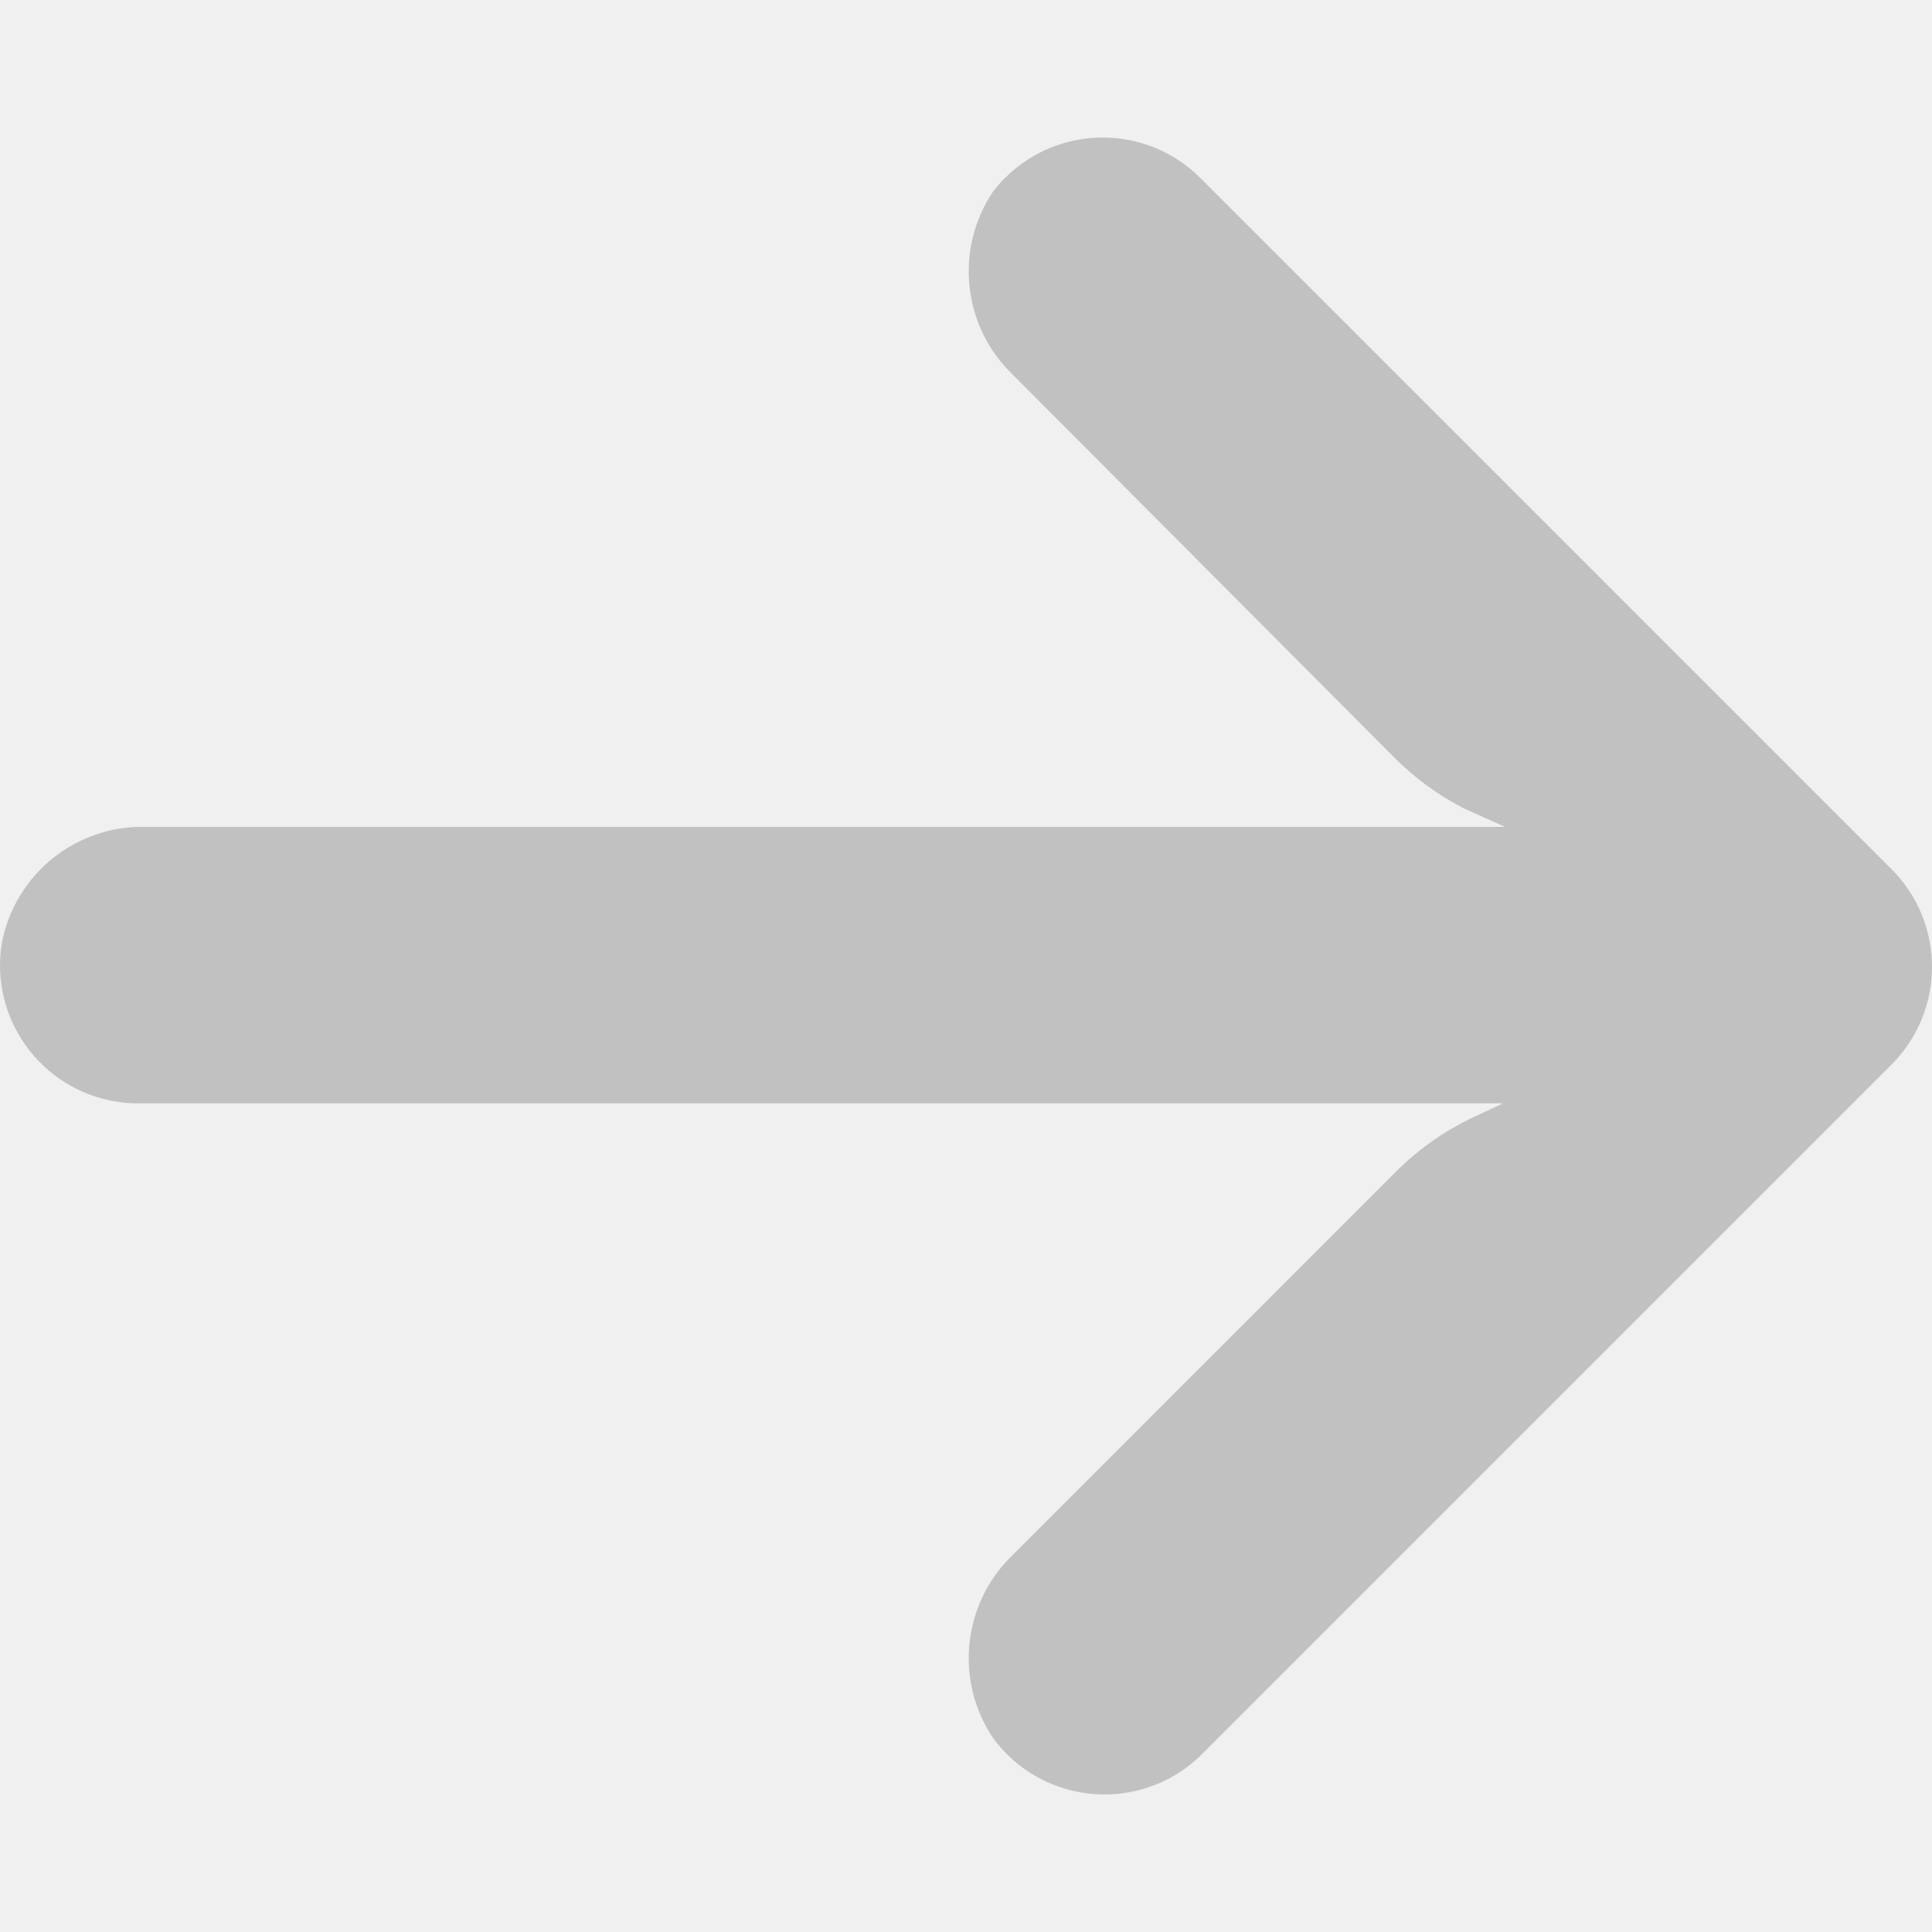
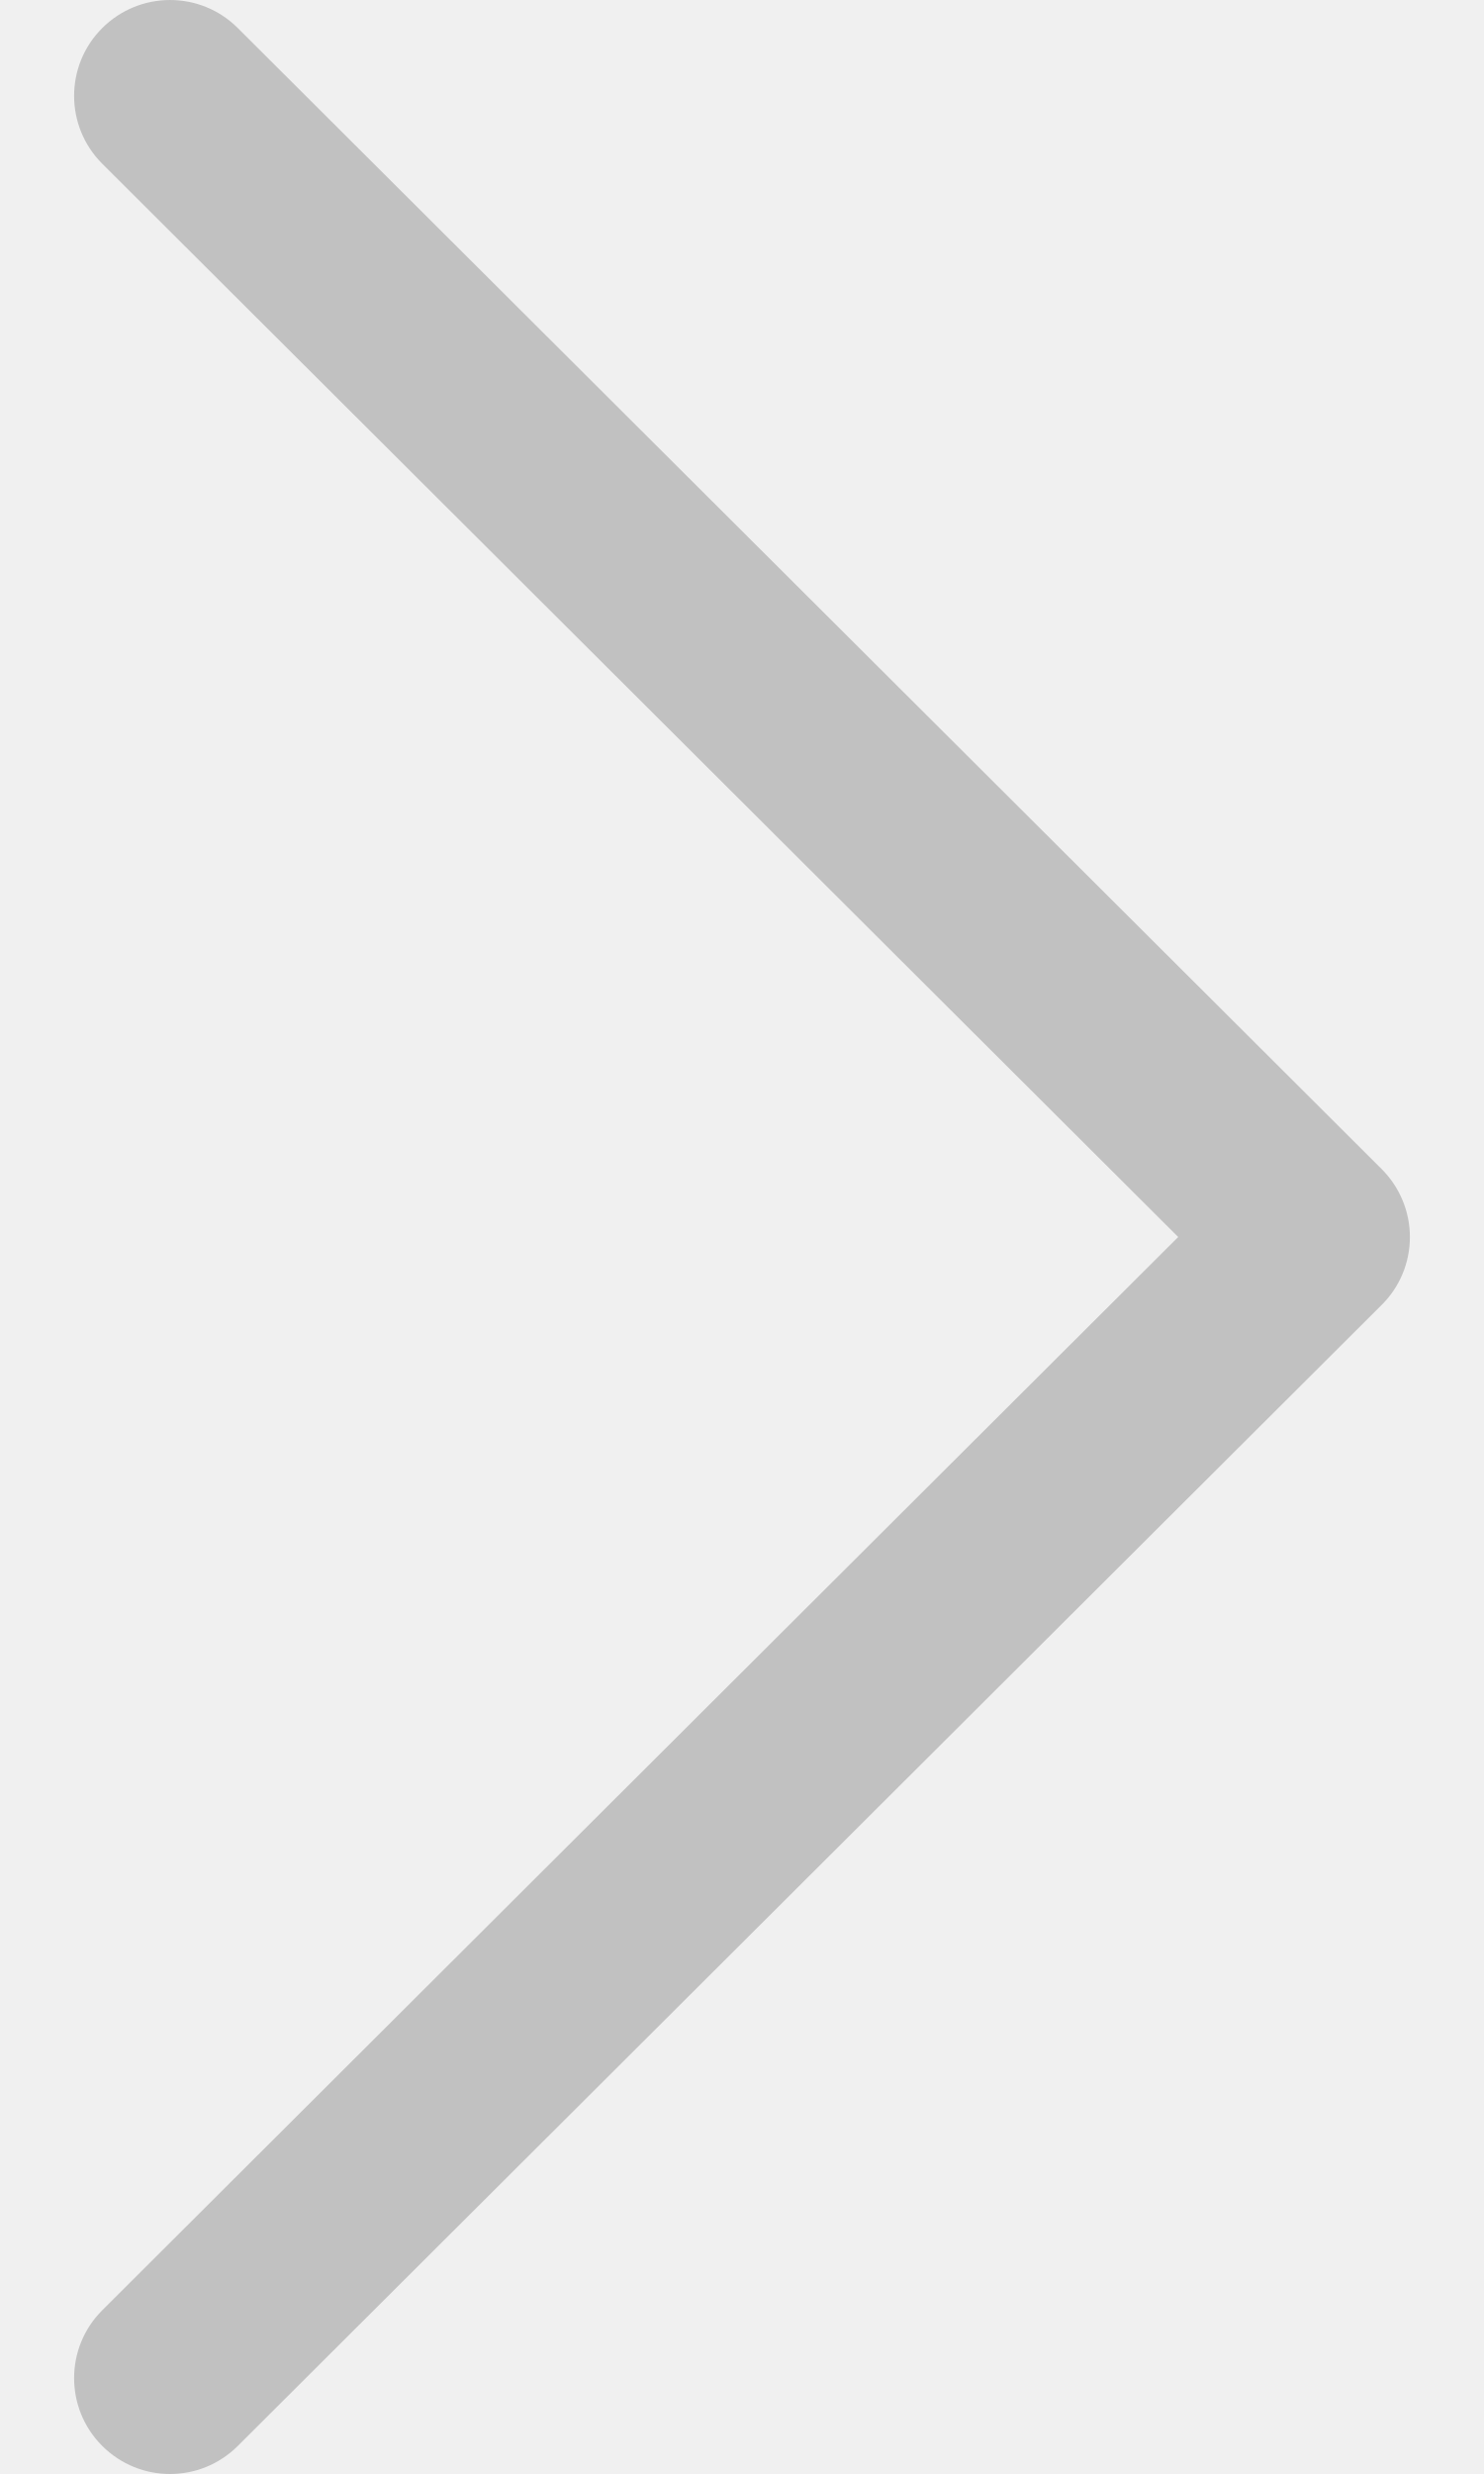
- <svg xmlns="http://www.w3.org/2000/svg" width="22" height="22" viewBox="0 0 22 22" fill="none">
-   <g clip-path="url(#clip0_2253:9226)">
-     <path d="M1.322 12.544C1.412 12.559 1.503 12.566 1.595 12.564H17.115L16.777 12.722C16.446 12.878 16.145 13.091 15.887 13.351L11.535 17.704C10.962 18.251 10.866 19.131 11.307 19.79C11.82 20.491 12.805 20.643 13.507 20.13C13.563 20.088 13.617 20.043 13.668 19.994L21.538 12.124C22.153 11.509 22.154 10.513 21.54 9.898C21.539 9.897 21.539 9.897 21.538 9.896L13.668 2.026C13.052 1.412 12.056 1.413 11.442 2.029C11.393 2.077 11.348 2.129 11.307 2.183C10.866 2.841 10.962 3.722 11.535 4.269L15.88 8.629C16.11 8.86 16.376 9.054 16.666 9.204L17.139 9.416H1.681C0.877 9.386 0.172 9.948 0.021 10.738C-0.119 11.597 0.464 12.405 1.322 12.544Z" fill="#C1C1C1" />
-   </g>
-   <defs>
-     <clipPath id="clip0_2253:9226">
-       <rect width="22" height="22" fill="white" transform="translate(22 22) rotate(-180)" />
-     </clipPath>
-   </defs>
+ <svg xmlns="http://www.w3.org/2000/svg" width="15" height="25" viewBox="0 0 15 25" fill="none">
+   <path d="M13.966 11.814L2.403 0.283C2.024 -0.095 1.411 -0.094 1.032 0.285C0.654 0.664 0.655 1.277 1.034 1.655L11.909 12.5L1.034 23.345C0.655 23.723 0.654 24.336 1.032 24.715C1.222 24.905 1.47 25 1.718 25C1.966 25 2.213 24.906 2.403 24.717L13.966 13.186C14.149 13.005 14.251 12.758 14.251 12.5C14.251 12.243 14.148 11.996 13.966 11.814Z" fill="#C1C1C1" />
</svg>
